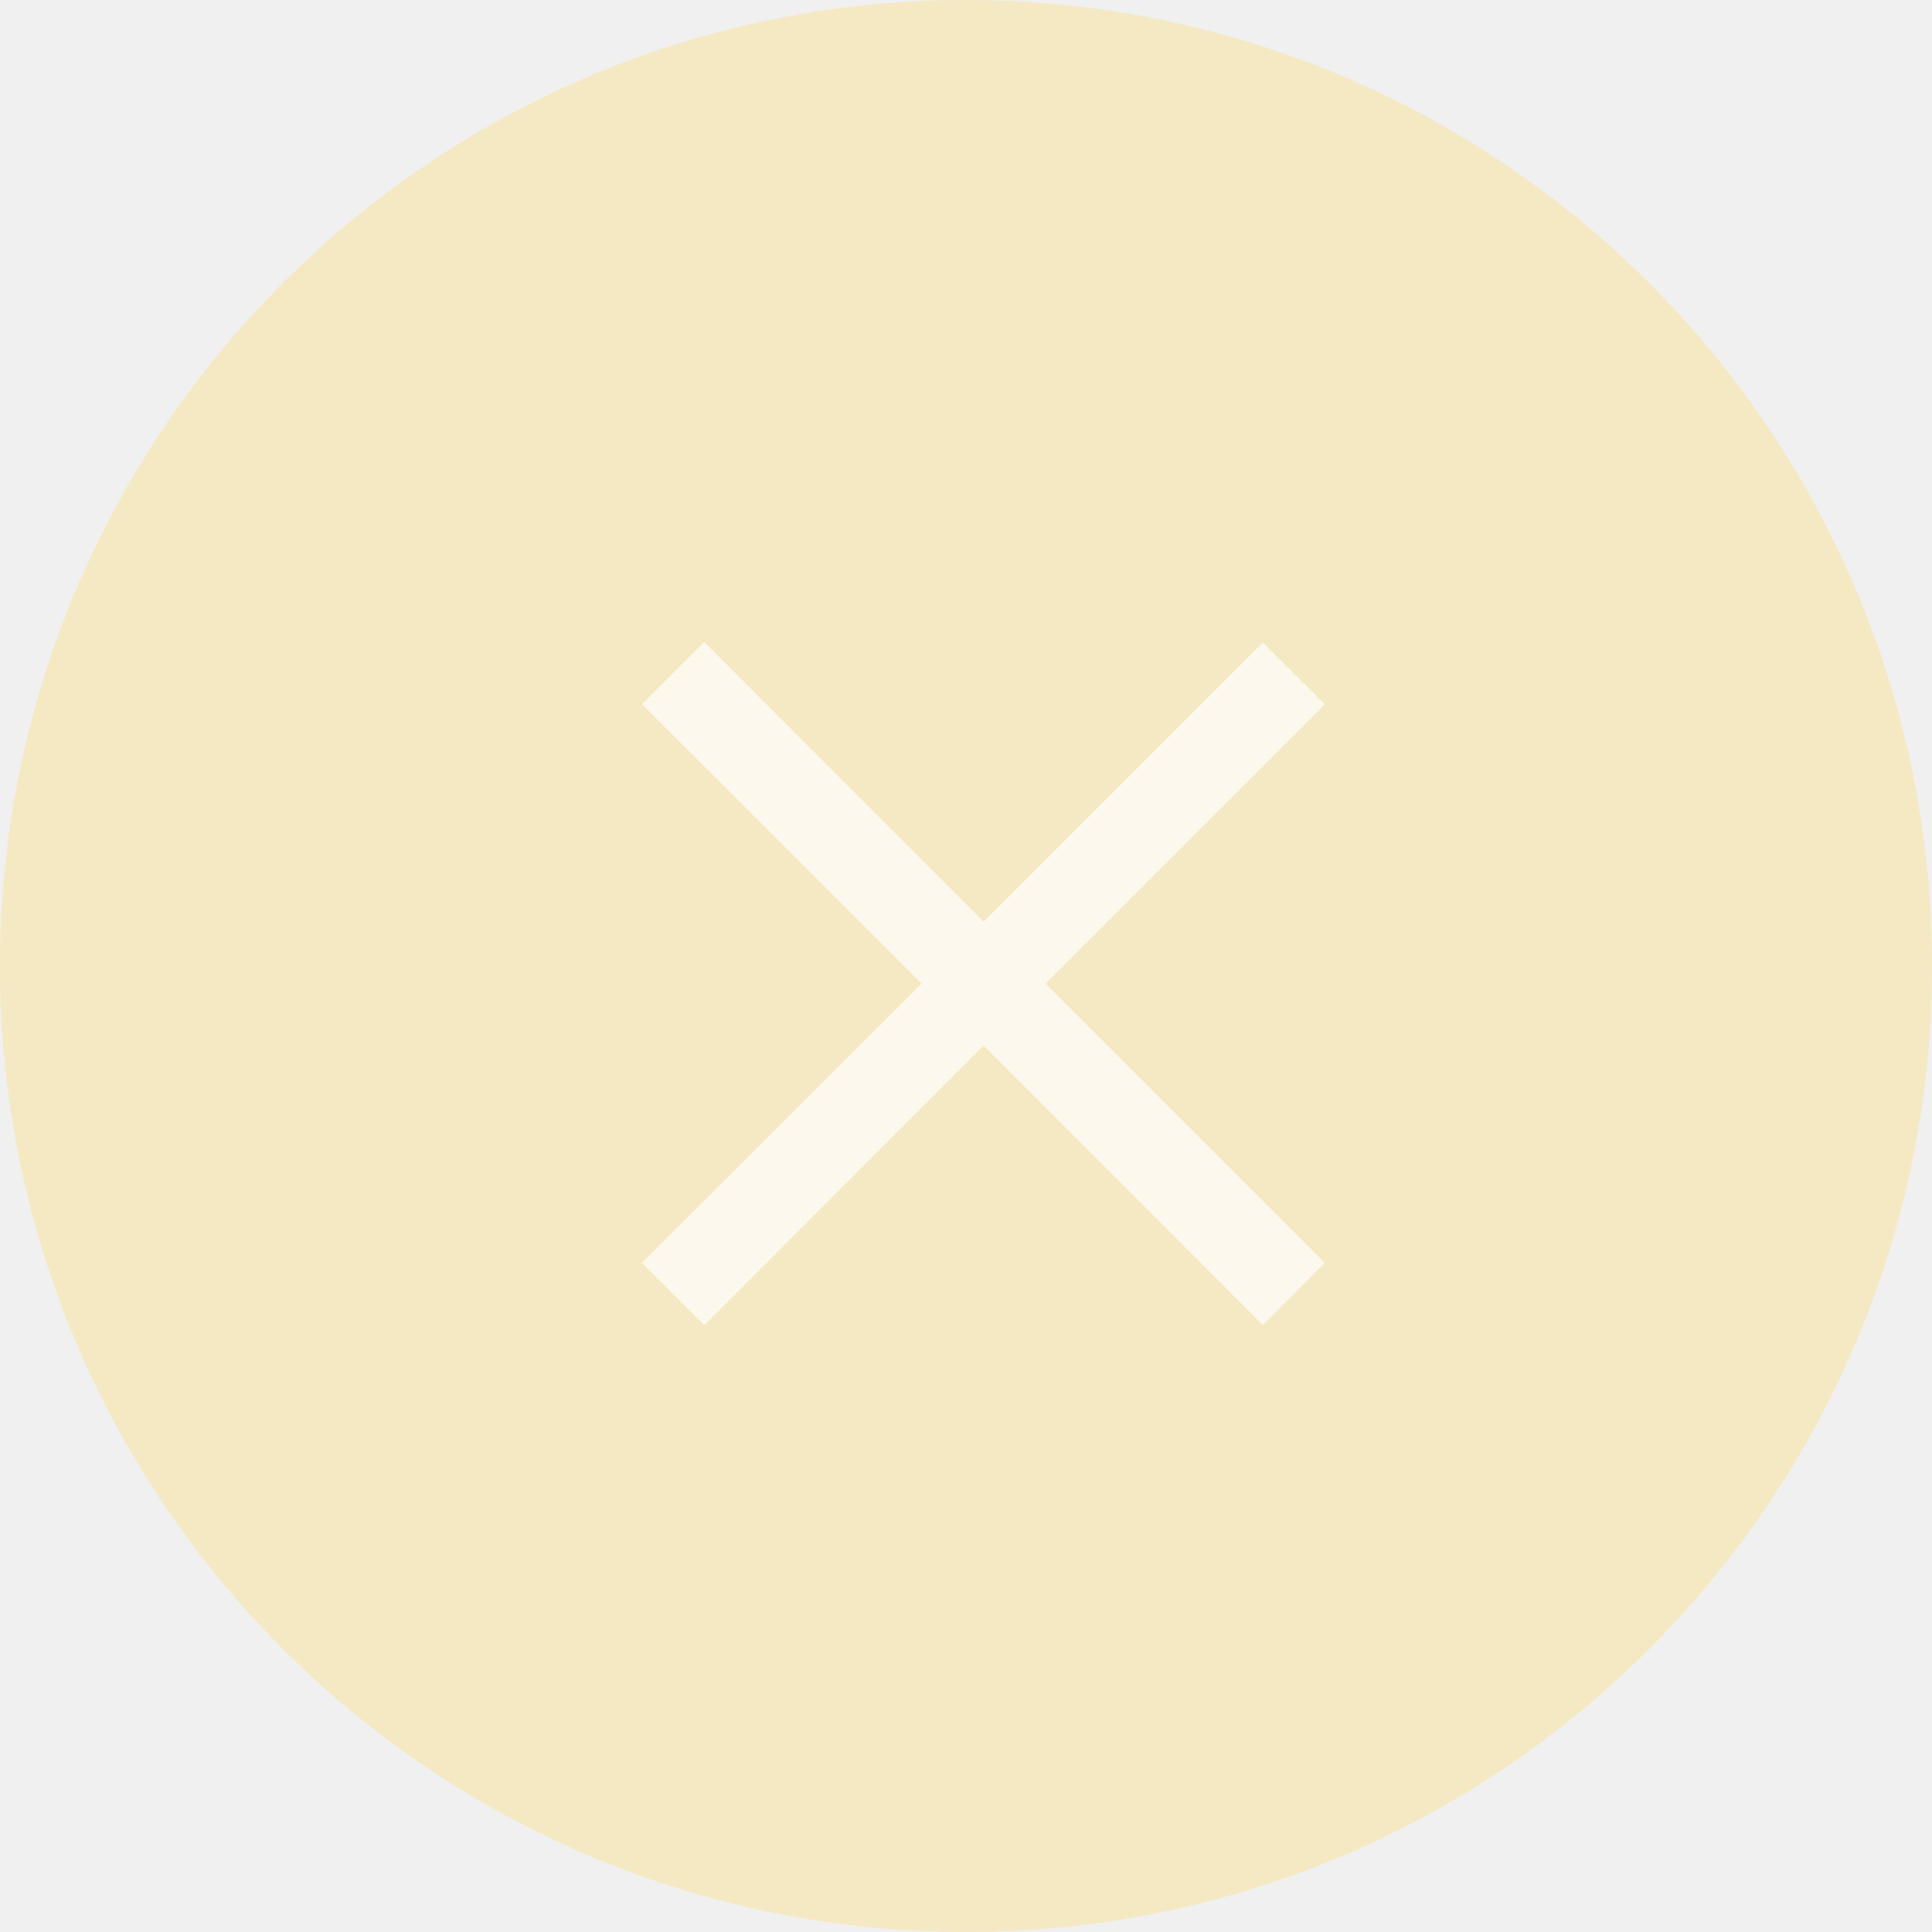
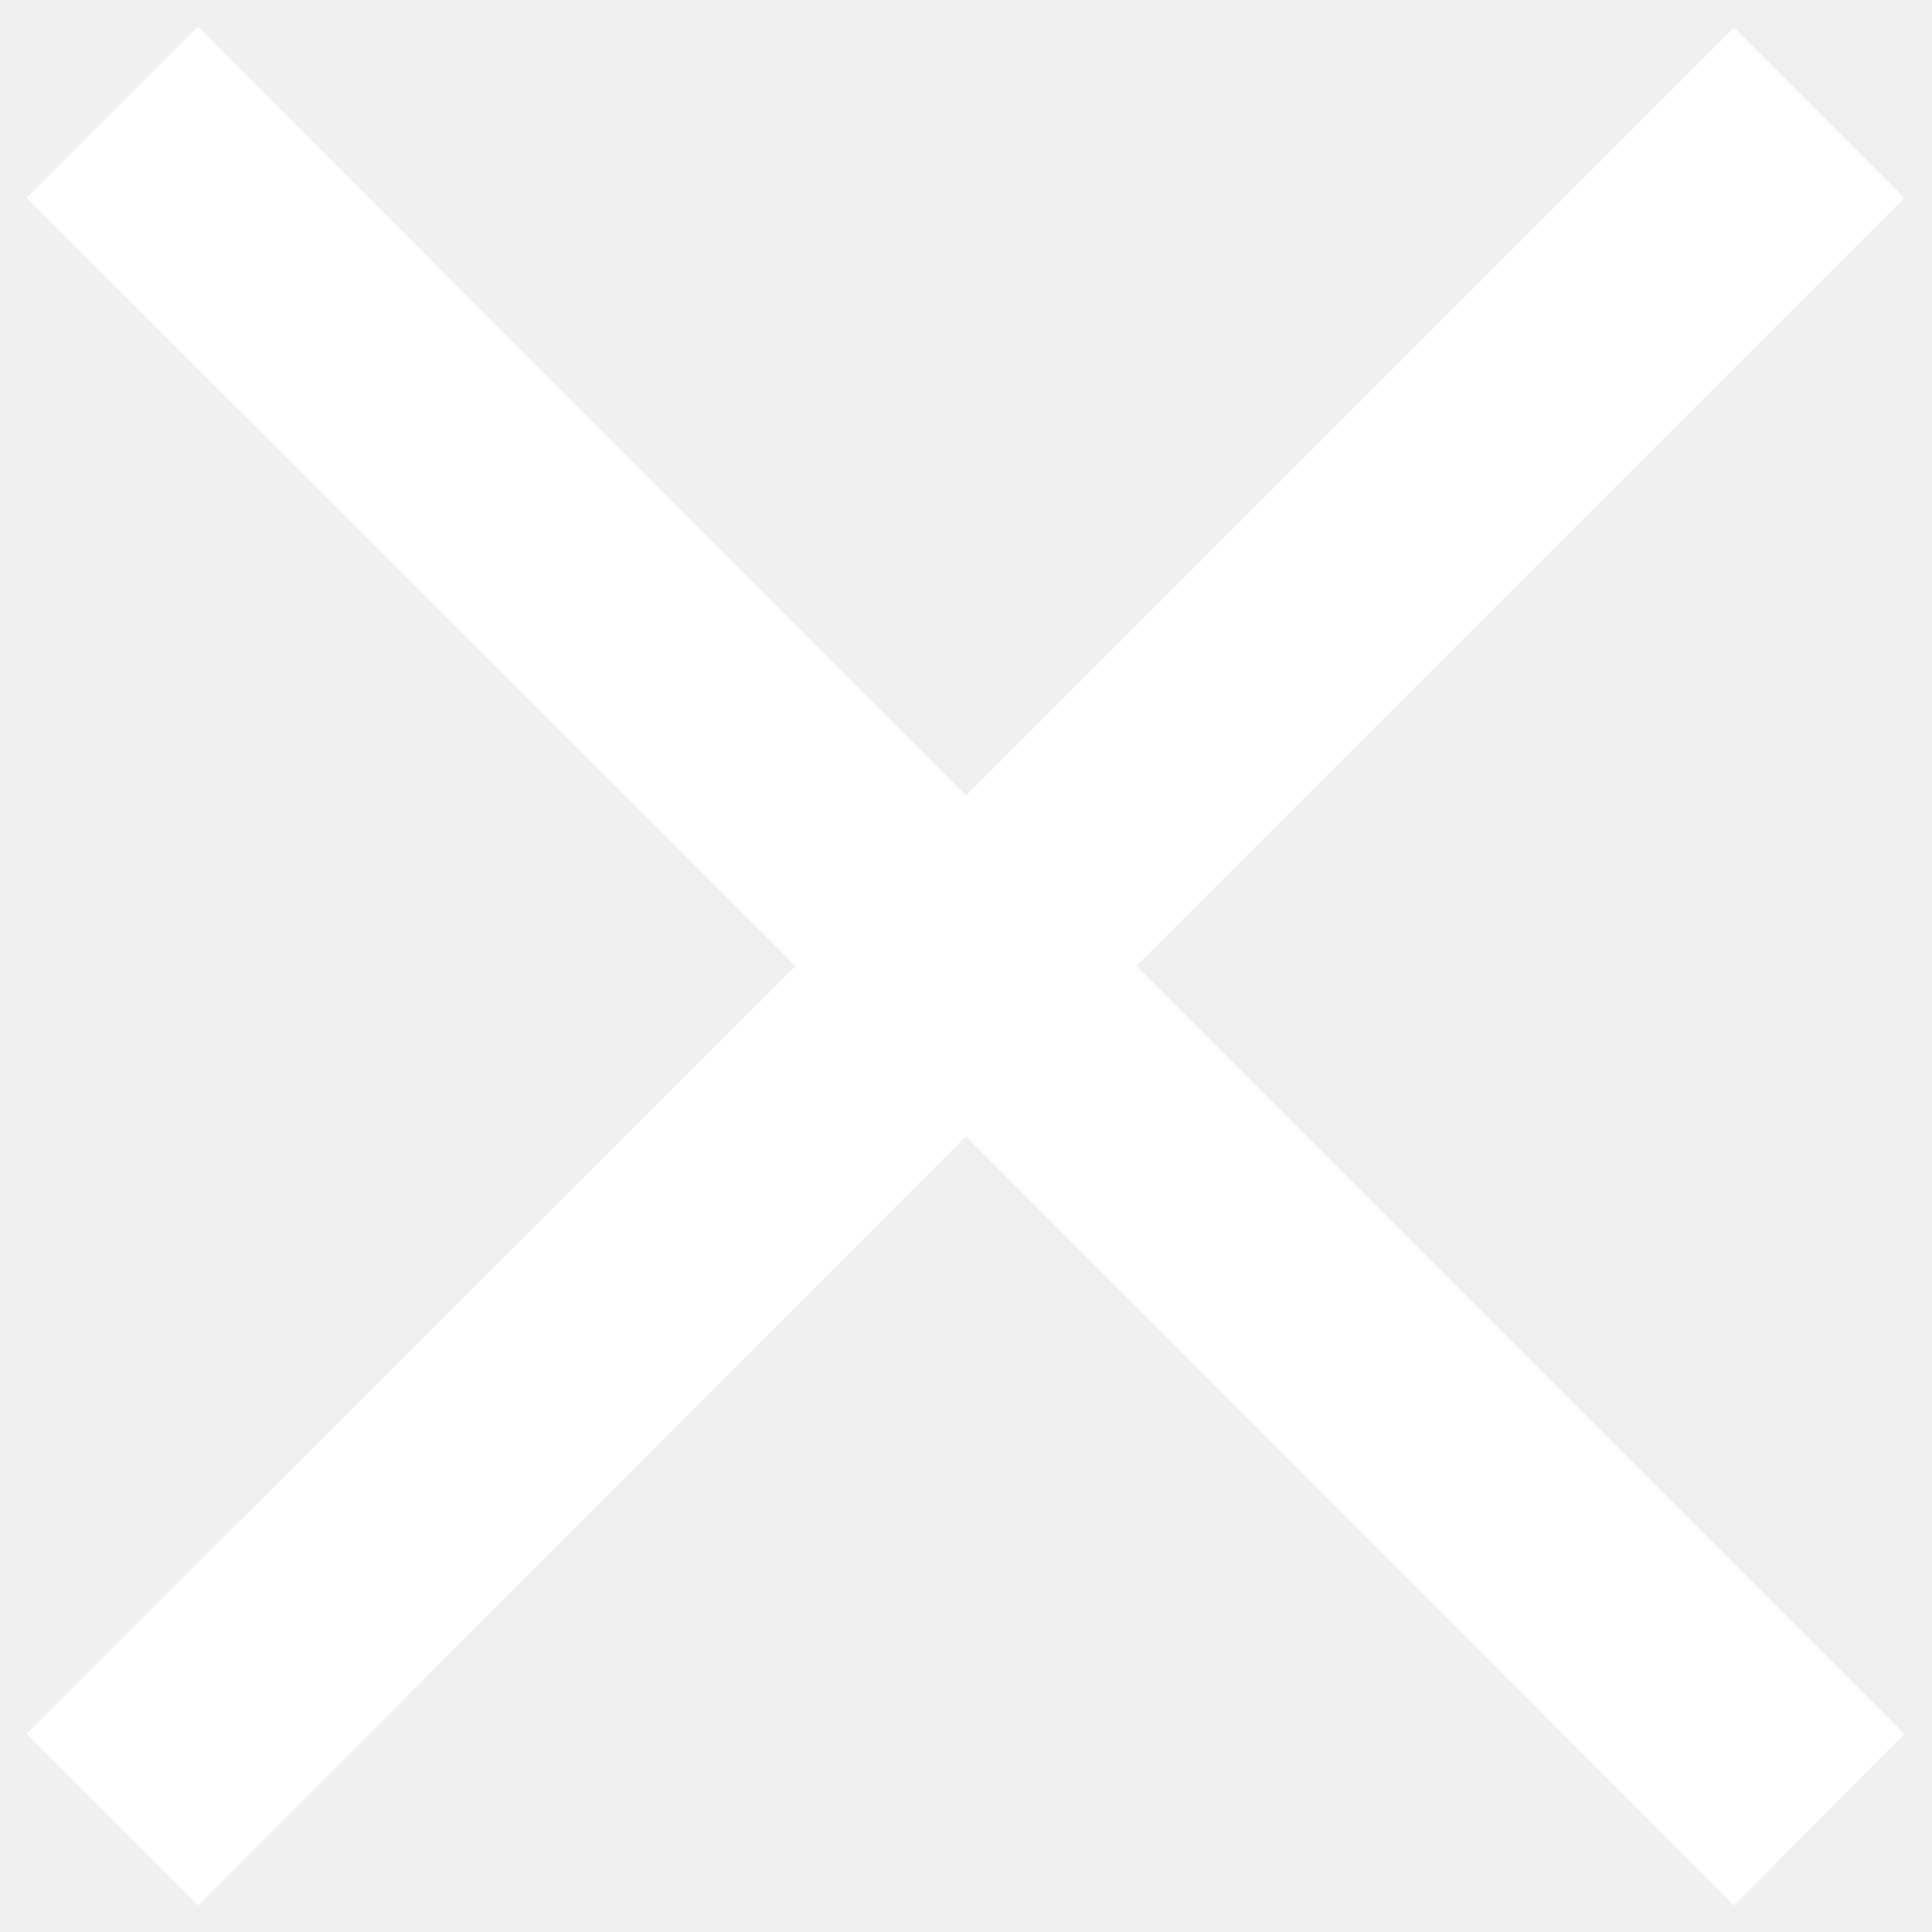
- <svg xmlns="http://www.w3.org/2000/svg" width="55" height="55" viewBox="0 0 55 55" fill="none">
-   <circle opacity="0.5" cx="27.5" cy="27.5" r="27.5" fill="#F7E296" />
-   <g opacity="0.7">
-     <path d="M35.95 37.725L28 29.762L20.05 37.725L18.275 35.95L26.237 28L18.275 20.05L20.05 18.275L28 26.238L35.95 18.288L37.712 20.05L29.762 28L37.712 35.95L35.95 37.725Z" fill="white" />
-   </g>
+ <svg xmlns="http://www.w3.org/2000/svg" width="20" height="20" viewBox="0 0 20 20" fill="none">
+   <path d="M17.95 19.725L10 11.762L2.05 19.725L0.275 17.95L8.237 10L0.275 2.05L2.05 0.275L10 8.237L17.95 0.287L19.712 2.05L11.762 10L19.712 17.95L17.95 19.725Z" fill="white" />
</svg>
